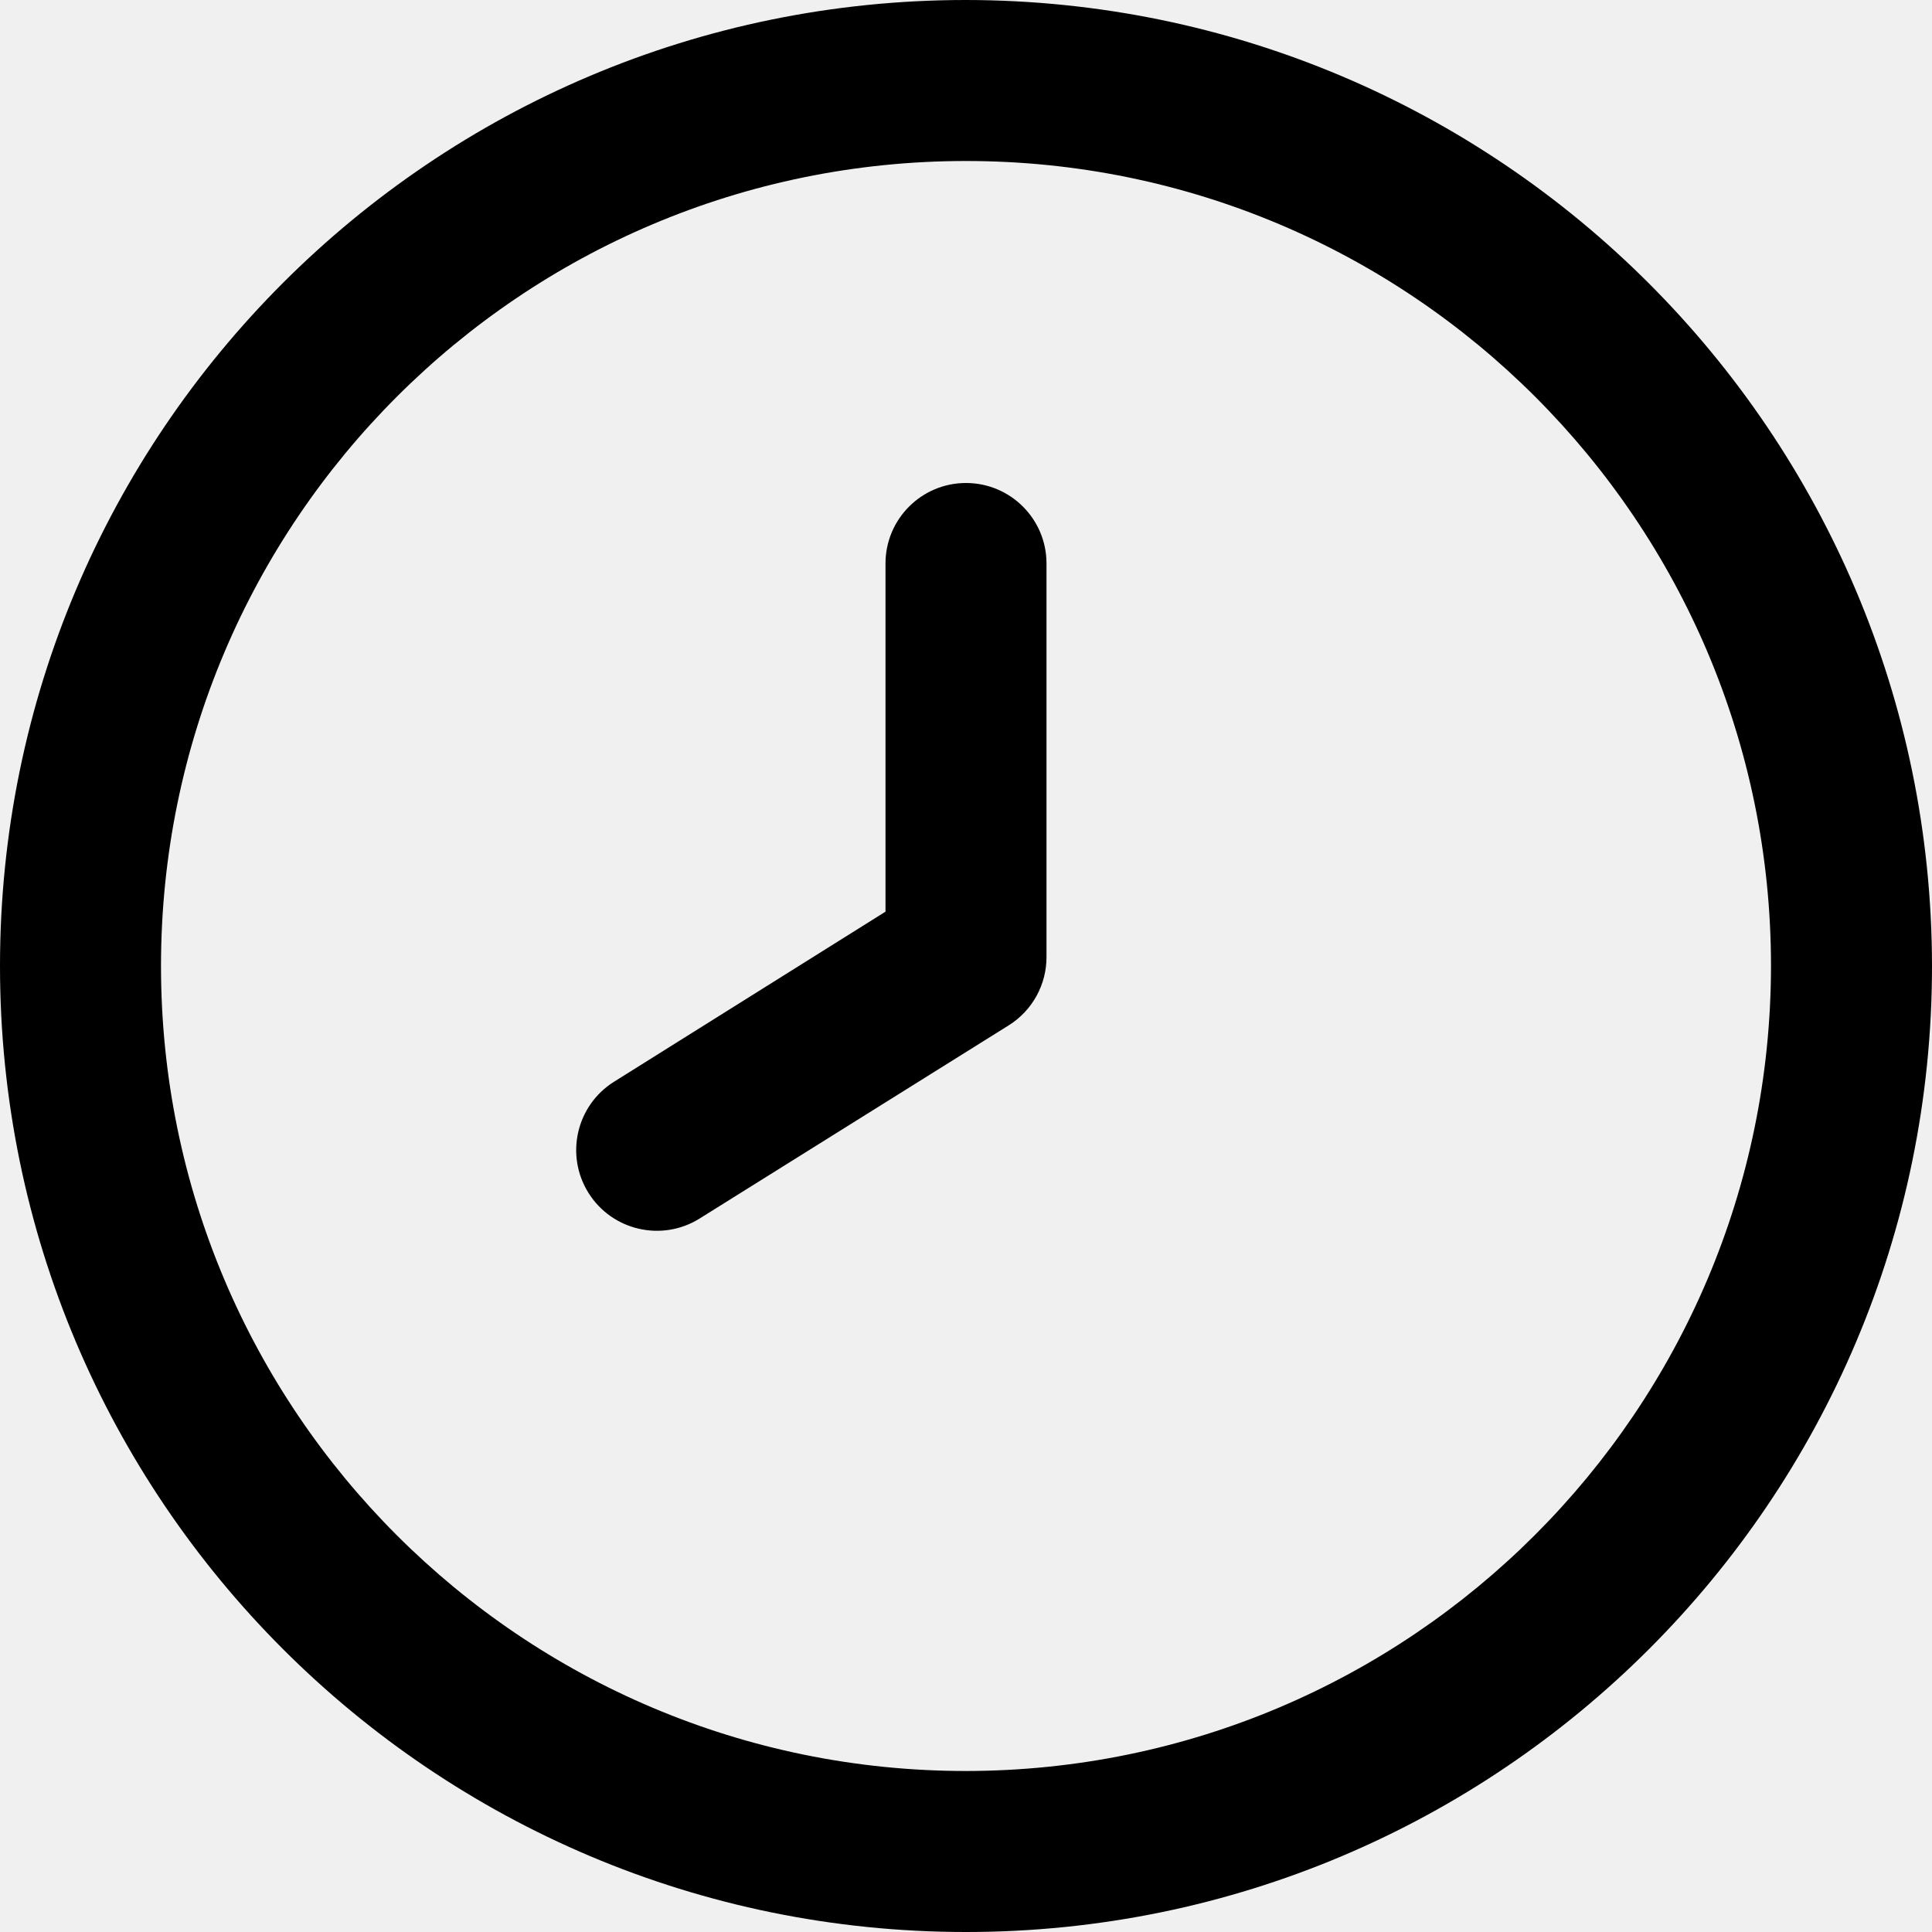
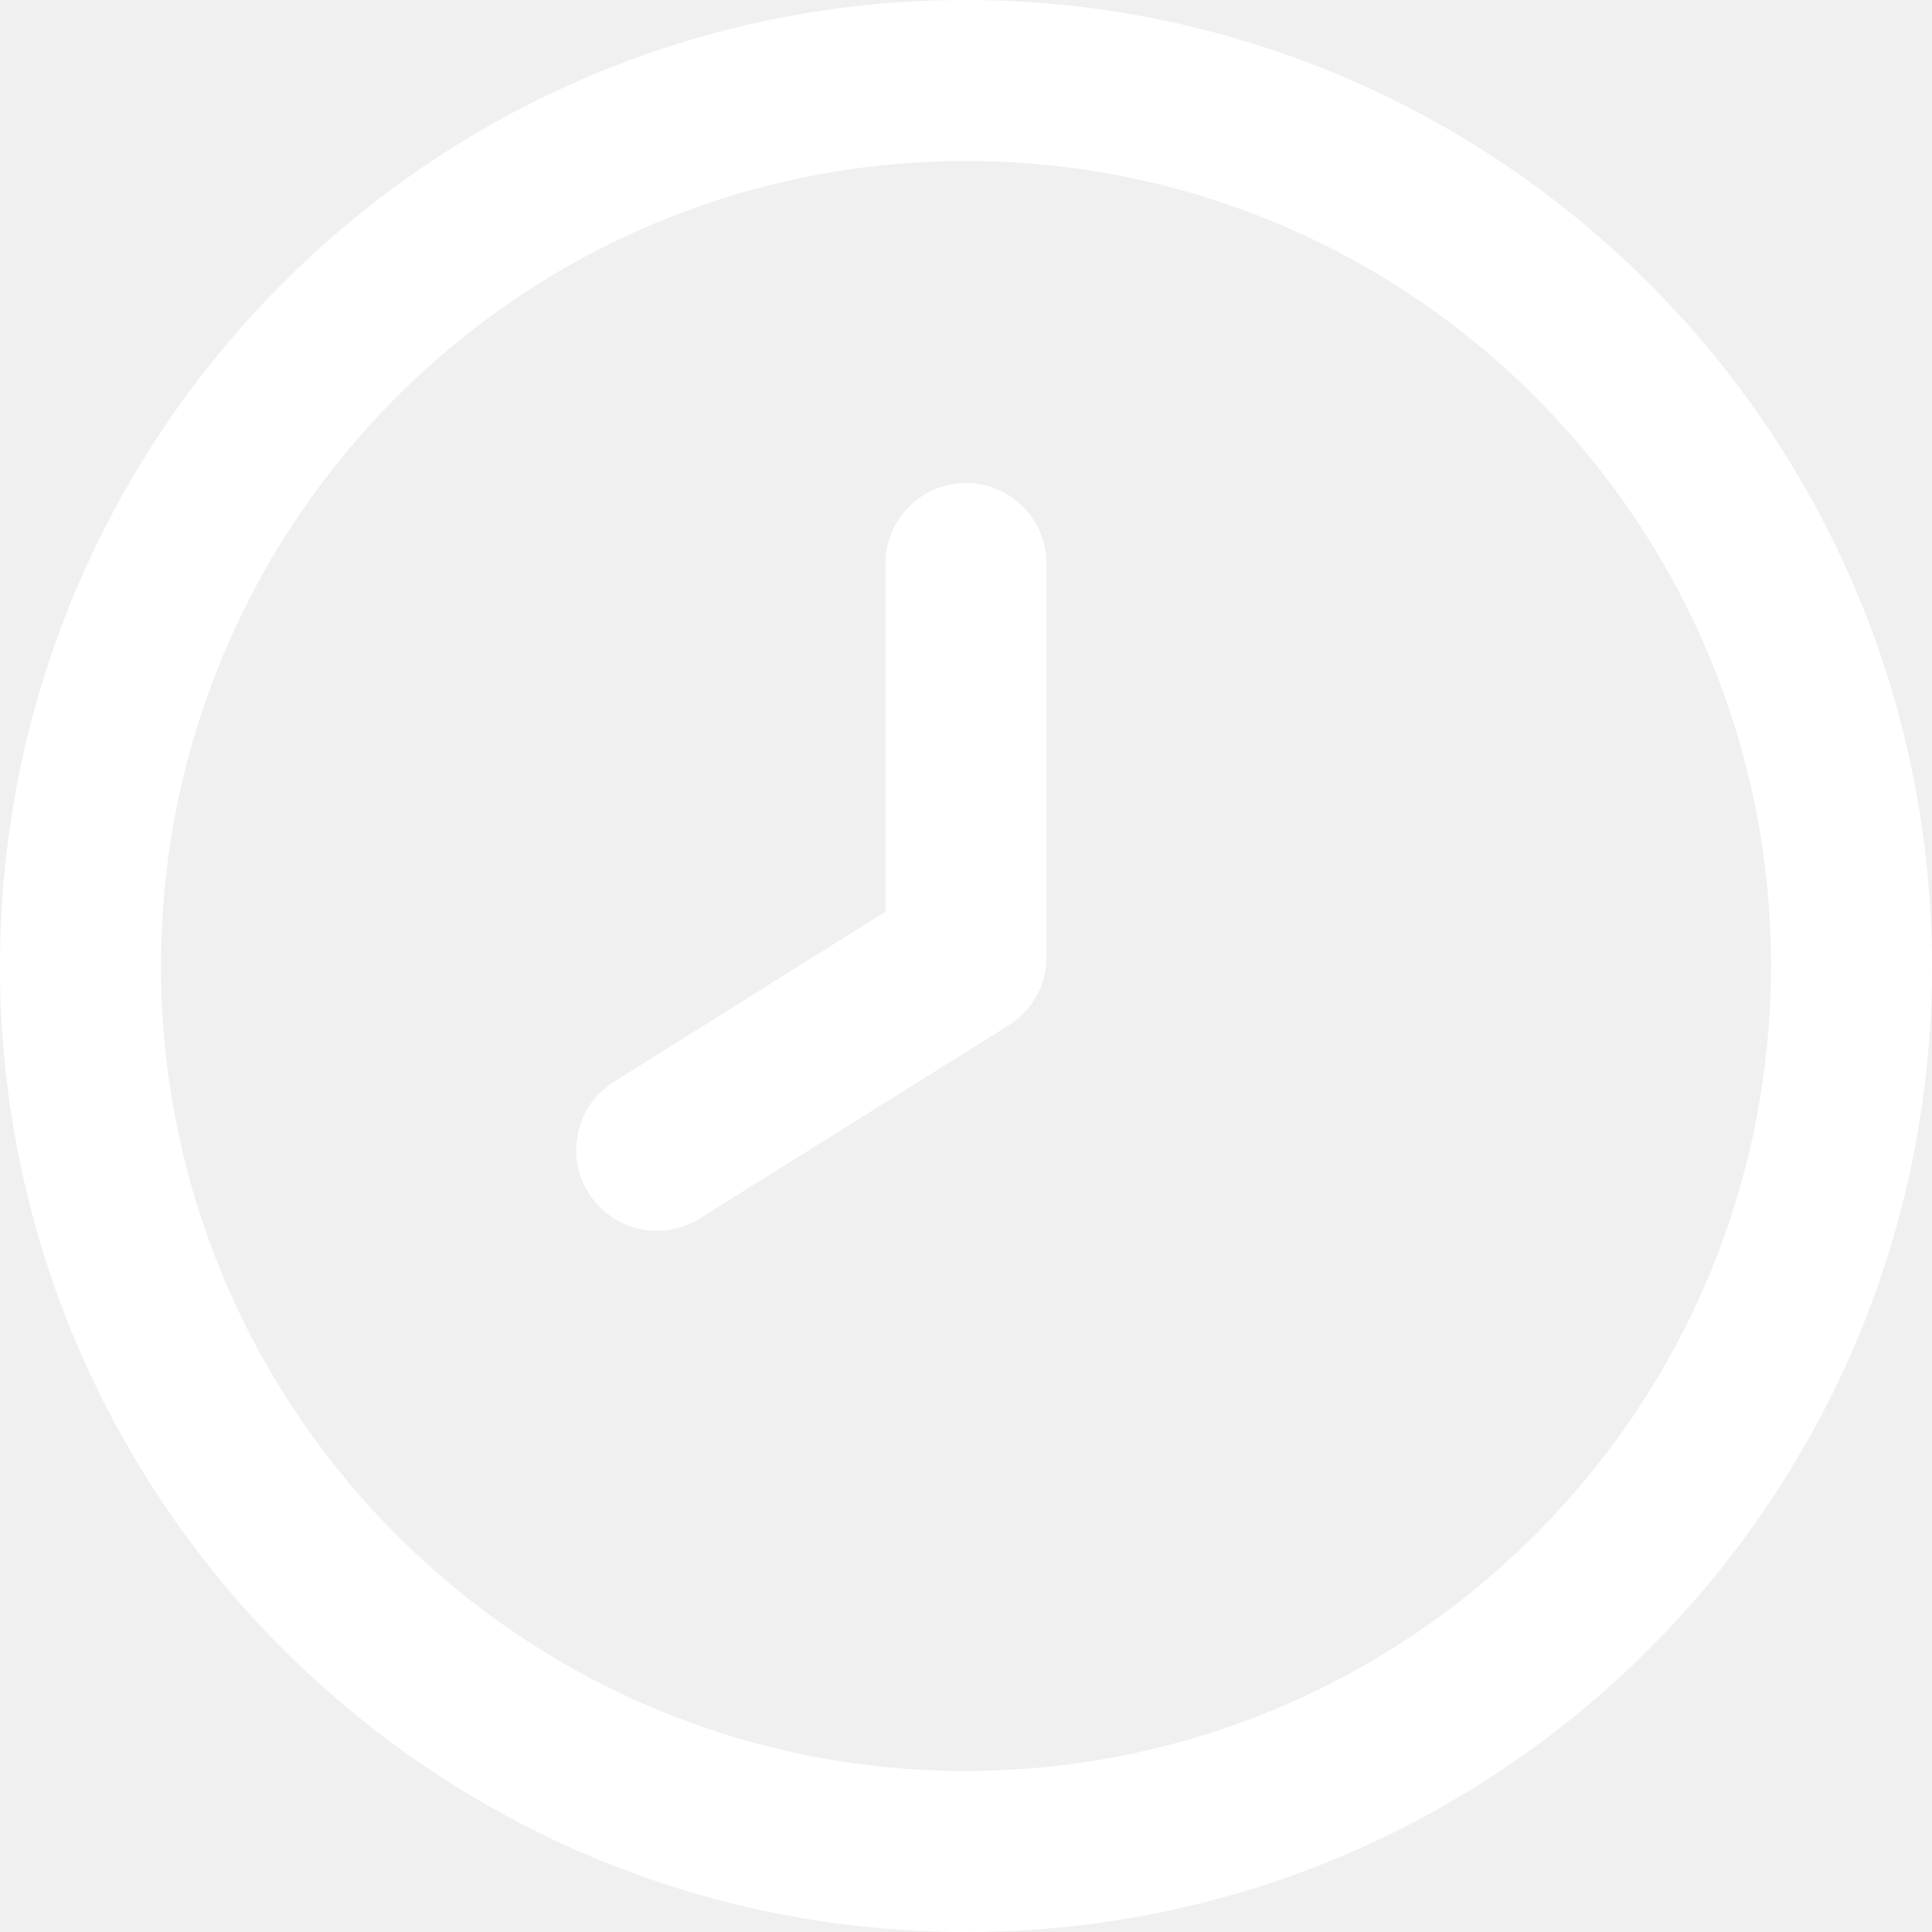
- <svg xmlns="http://www.w3.org/2000/svg" id="Outline" viewBox="0 0 24 24" width="512" height="512">
+ <svg xmlns="http://www.w3.org/2000/svg" id="Outline" viewBox="0 0 24 24" width="512" height="512" fill="white">
  <path d="M12,0A12,12,0,1,0,24,12,12.013,12.013,0,0,0,12,0Zm0,22A10,10,0,1,1,22,12,10.011,10.011,0,0,1,12,22Z" />
  <path d="M12,6a1,1,0,0,0-1,1v4.325L7.629,13.437a1,1,0,0,0,1.062,1.7l3.84-2.4A1,1,0,0,0,13,11.879V7A1,1,0,0,0,12,6Z" />
</svg>
